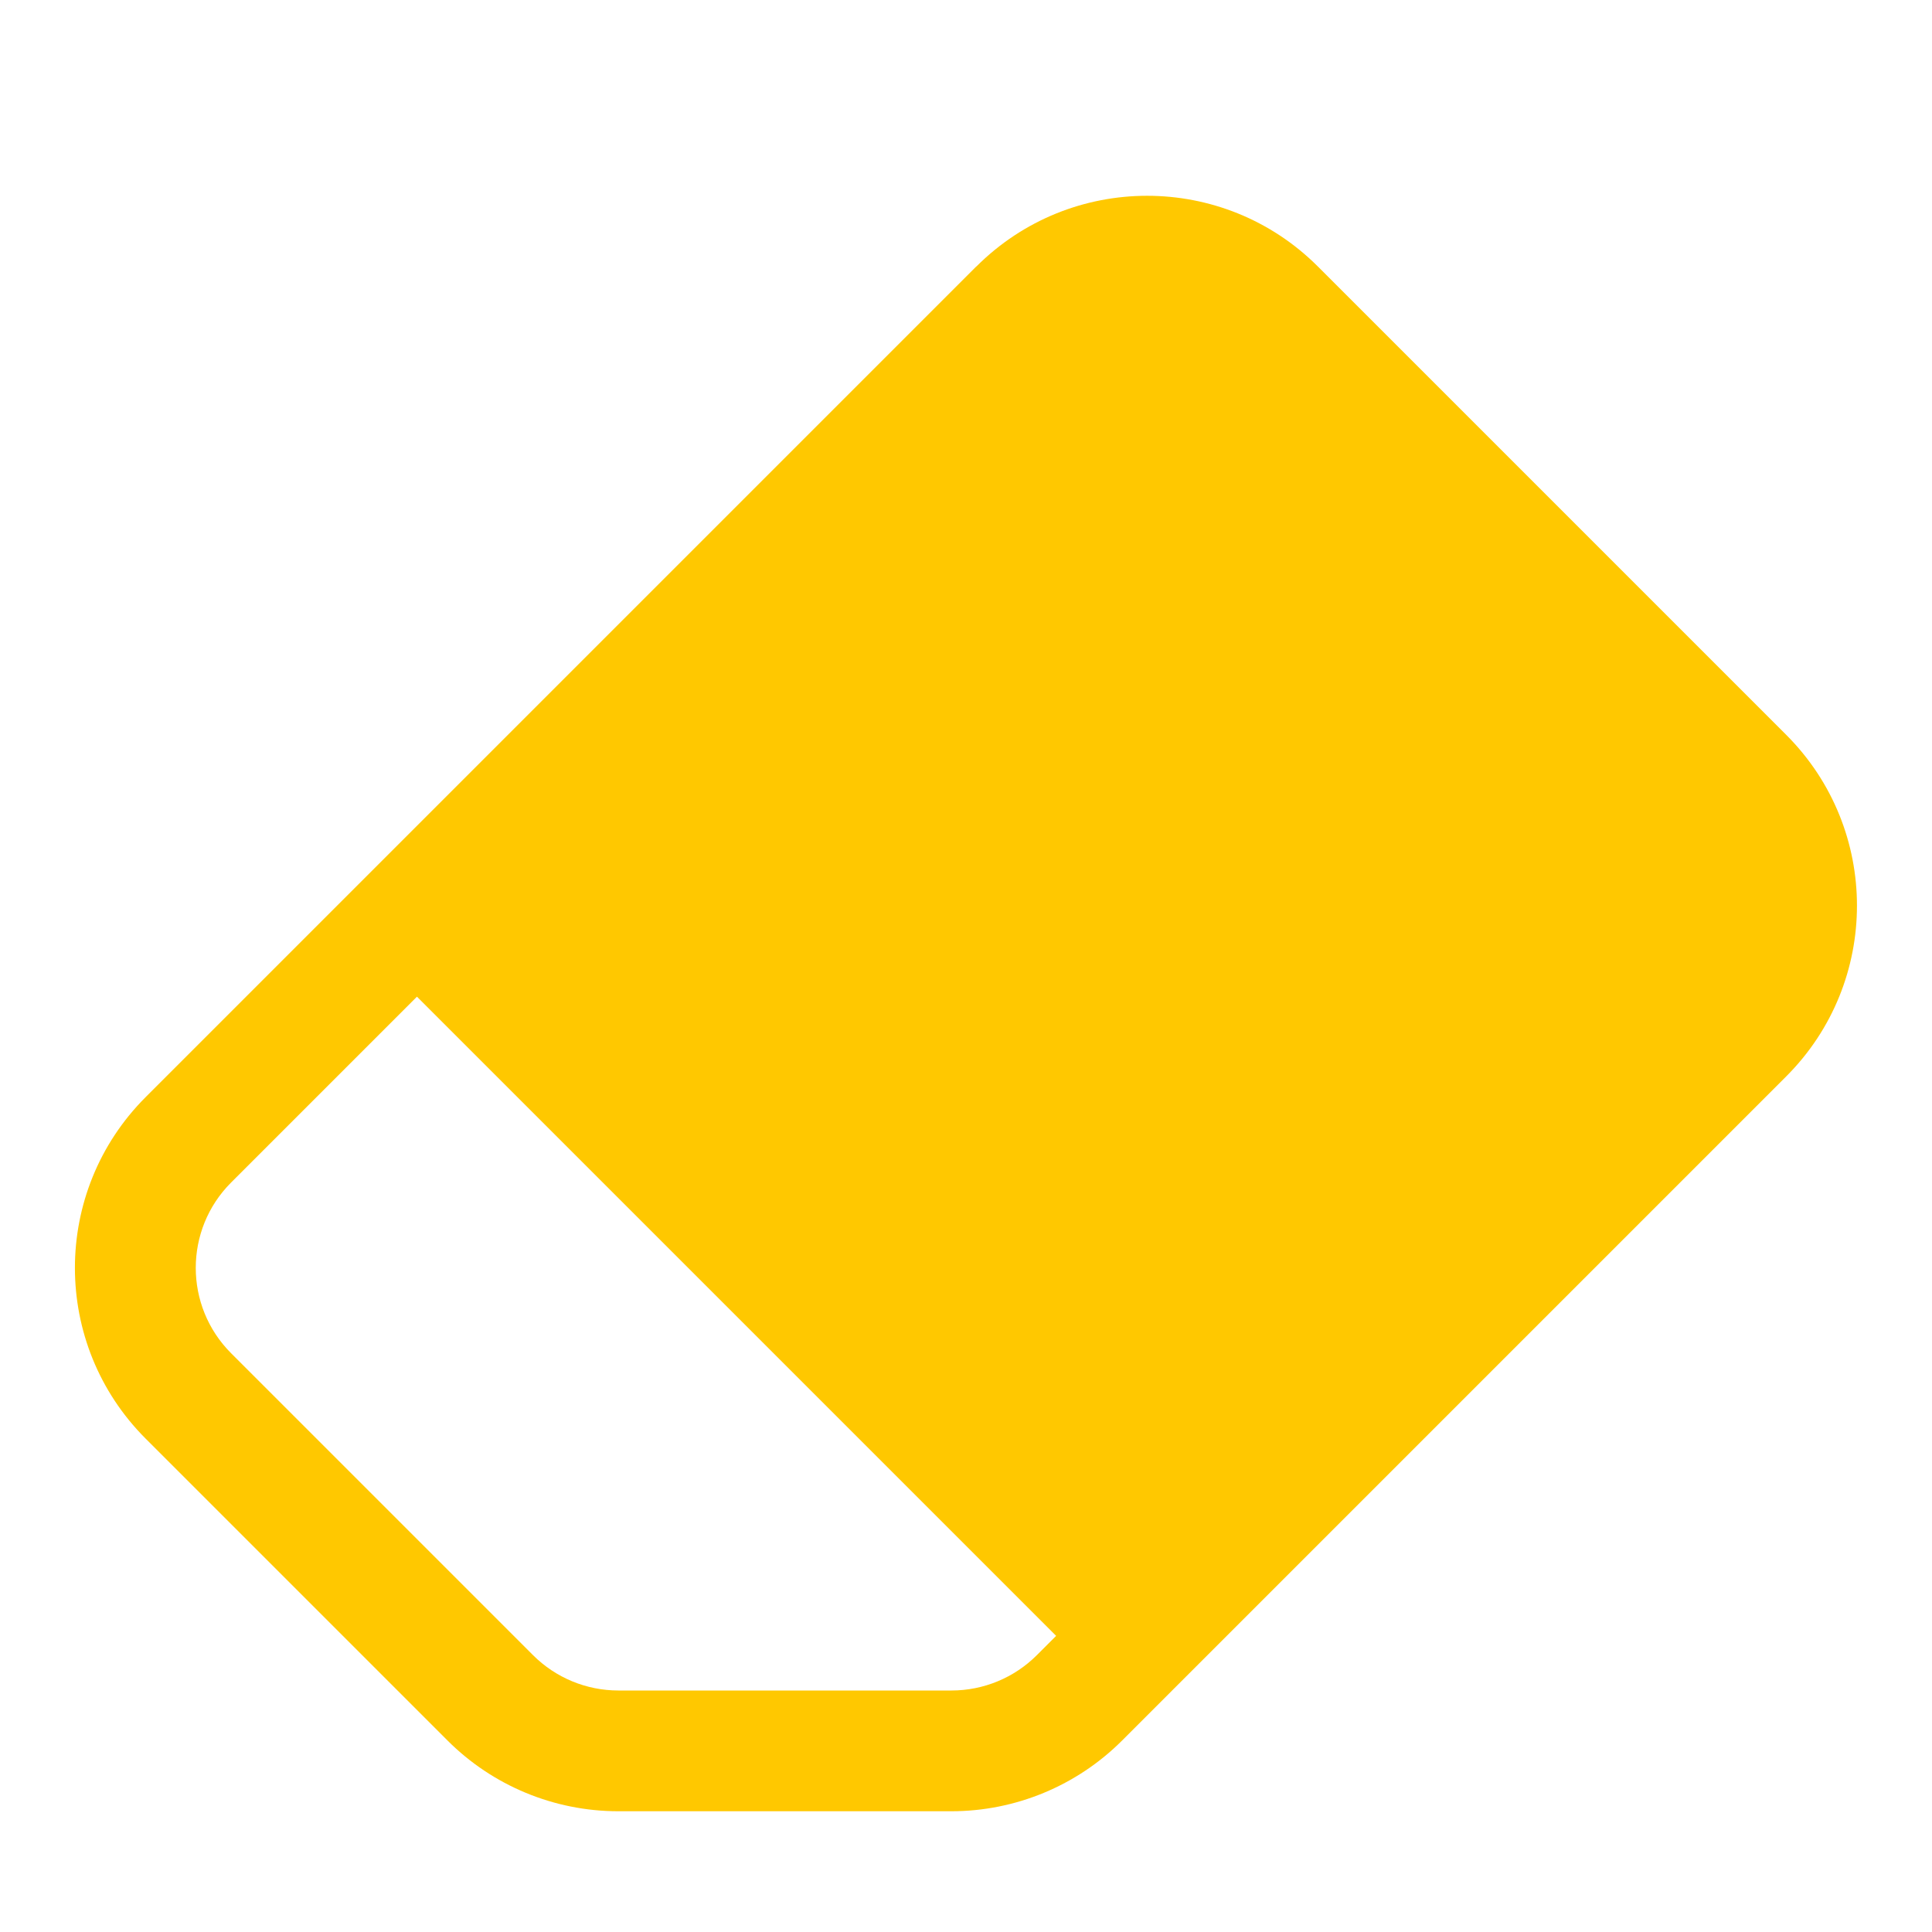
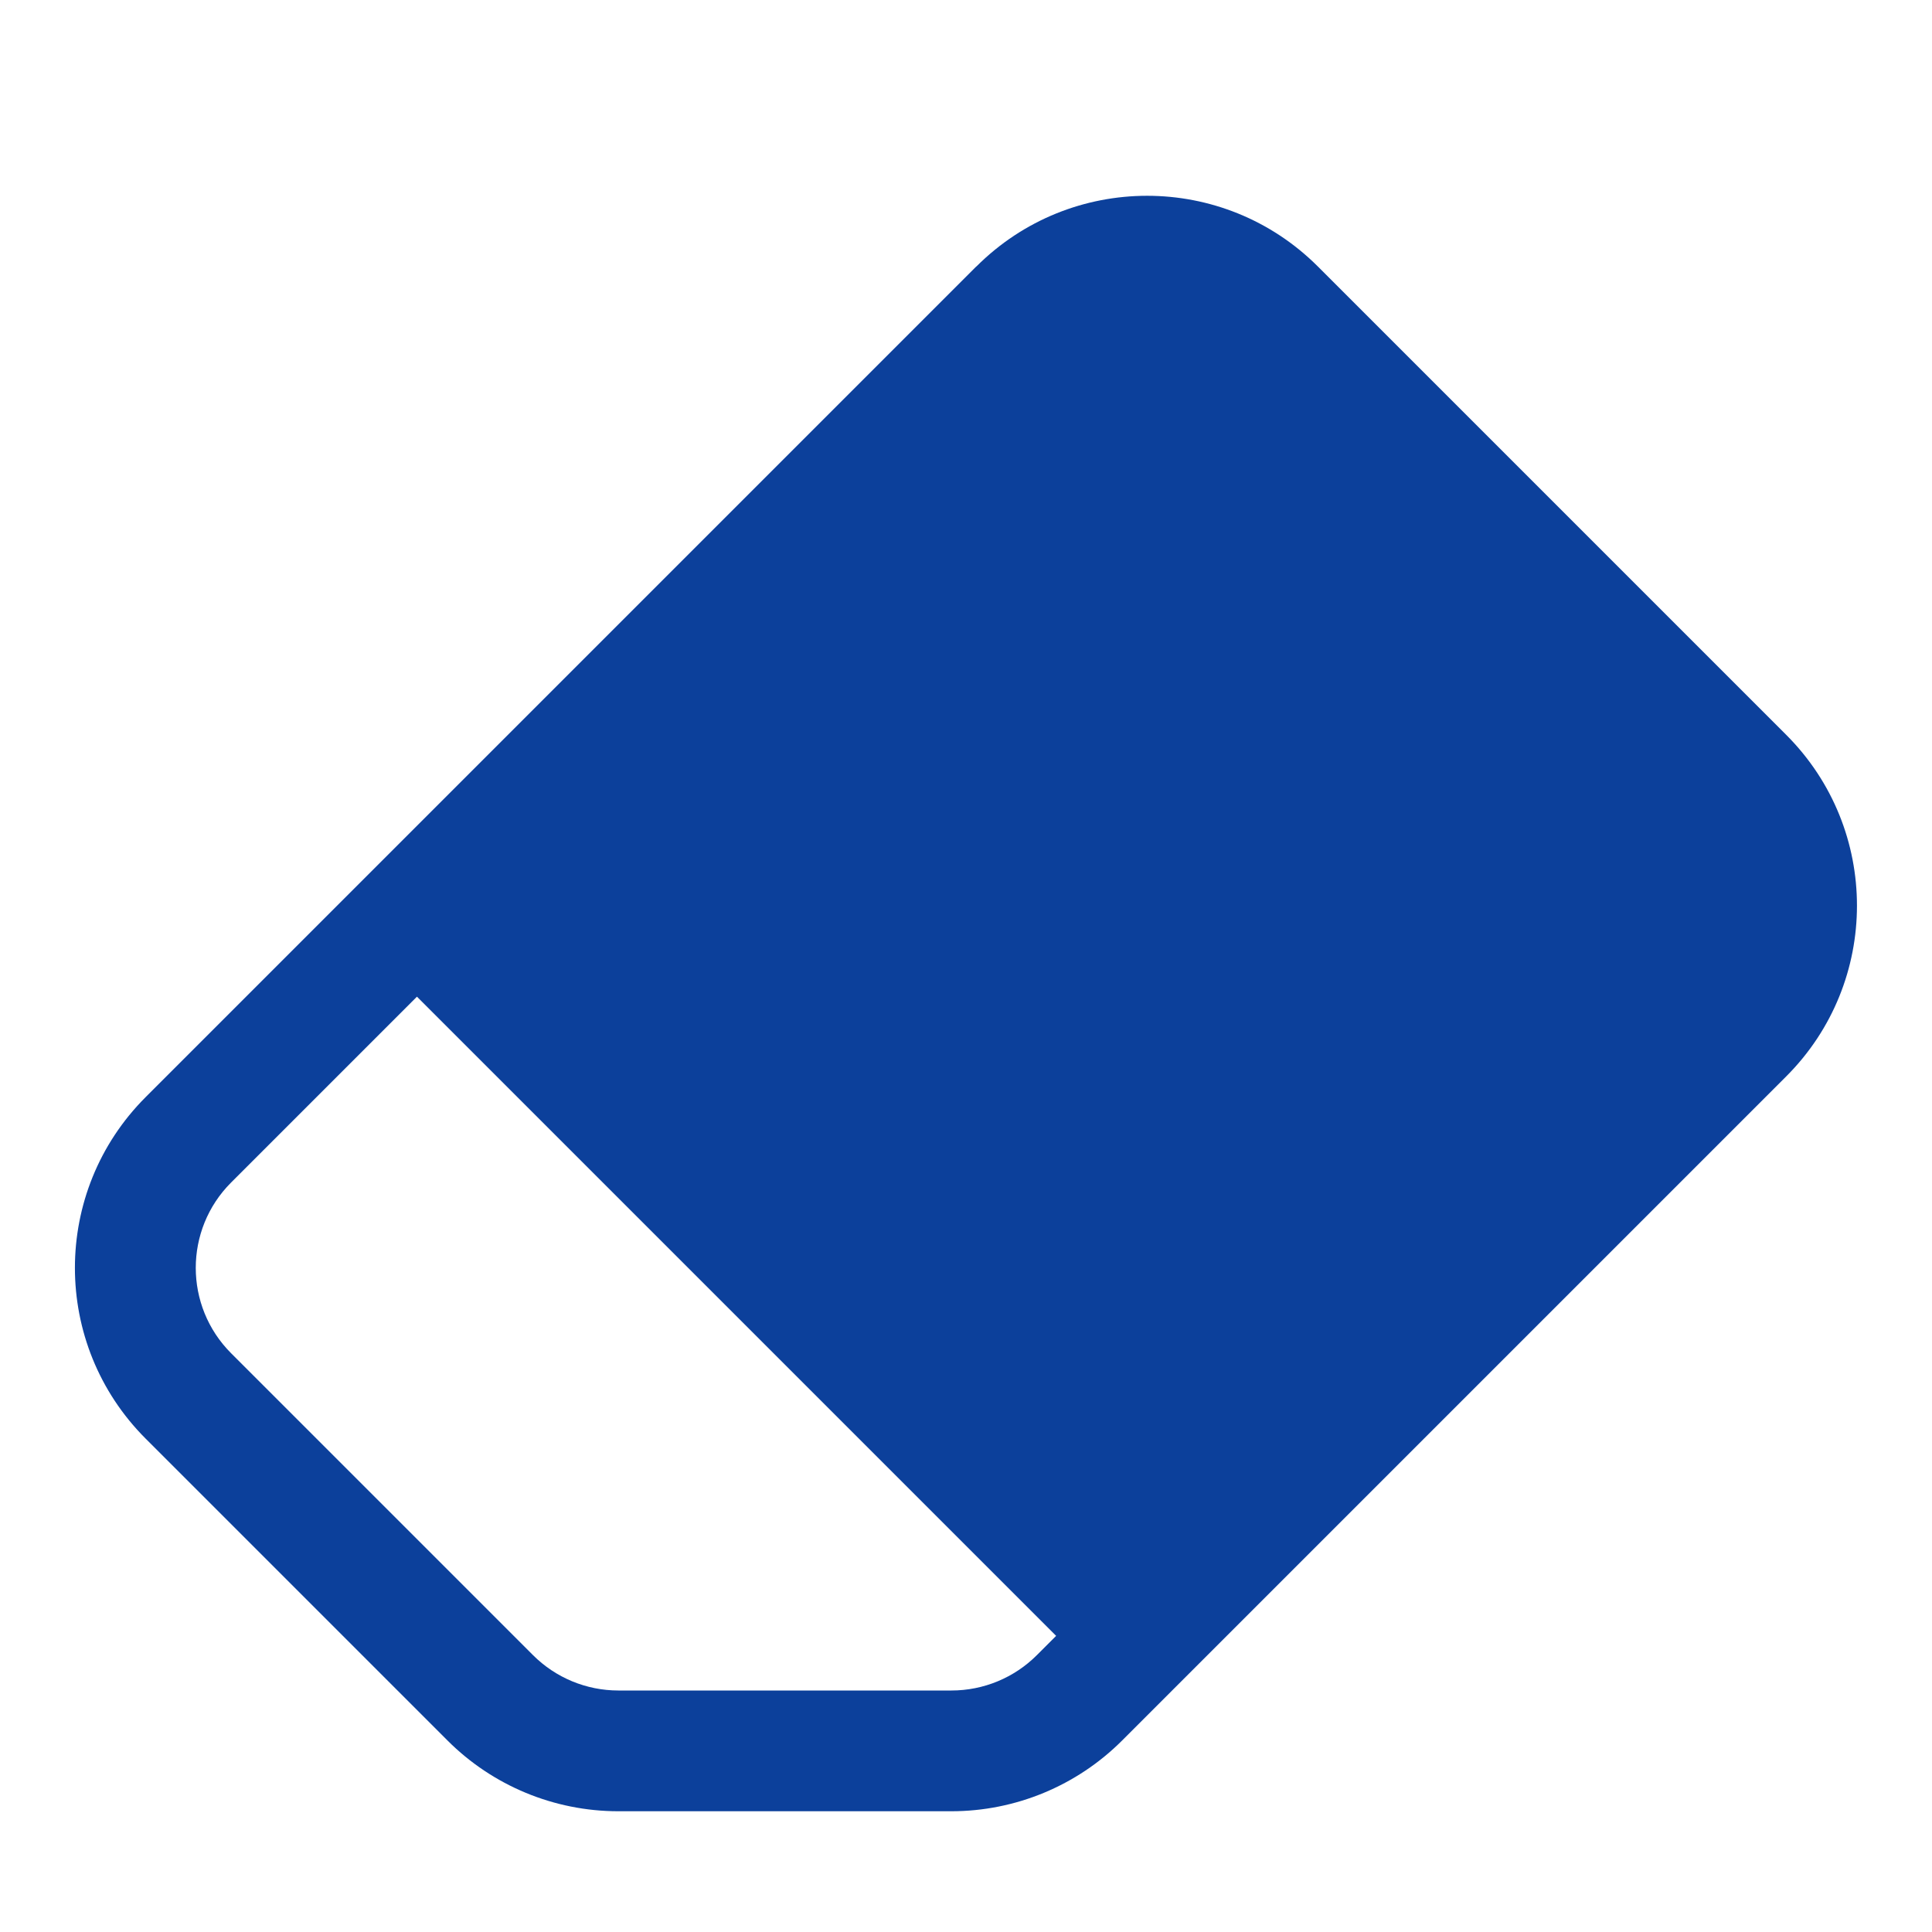
- <svg xmlns="http://www.w3.org/2000/svg" width="16" height="16" fill="#ffc800" class="bi bi-eraser-fill" viewBox="0 0 16 16">
+ <svg xmlns="http://www.w3.org/2000/svg" width="16" height="16" fill="#0c409b" class="bi bi-eraser-fill" viewBox="0 0 16 16">
  <path d="M8.086 2.207a2 2 0 0 1 2.828 0l3.879 3.879a2 2 0 0 1 0 2.828l-5.5 5.5A2 2 0 0 1 7.879 15H5.12a2 2 0 0 1-1.414-.586l-2.5-2.5a2 2 0 0 1 0-2.828l6.879-6.879zm.66 11.34L3.453 8.254 1.914 9.793a1 1 0 0 0 0 1.414l2.5 2.5a1 1 0 0 0 .707.293H7.88a1 1 0 0 0 .707-.293l.16-.16z" />
</svg>
